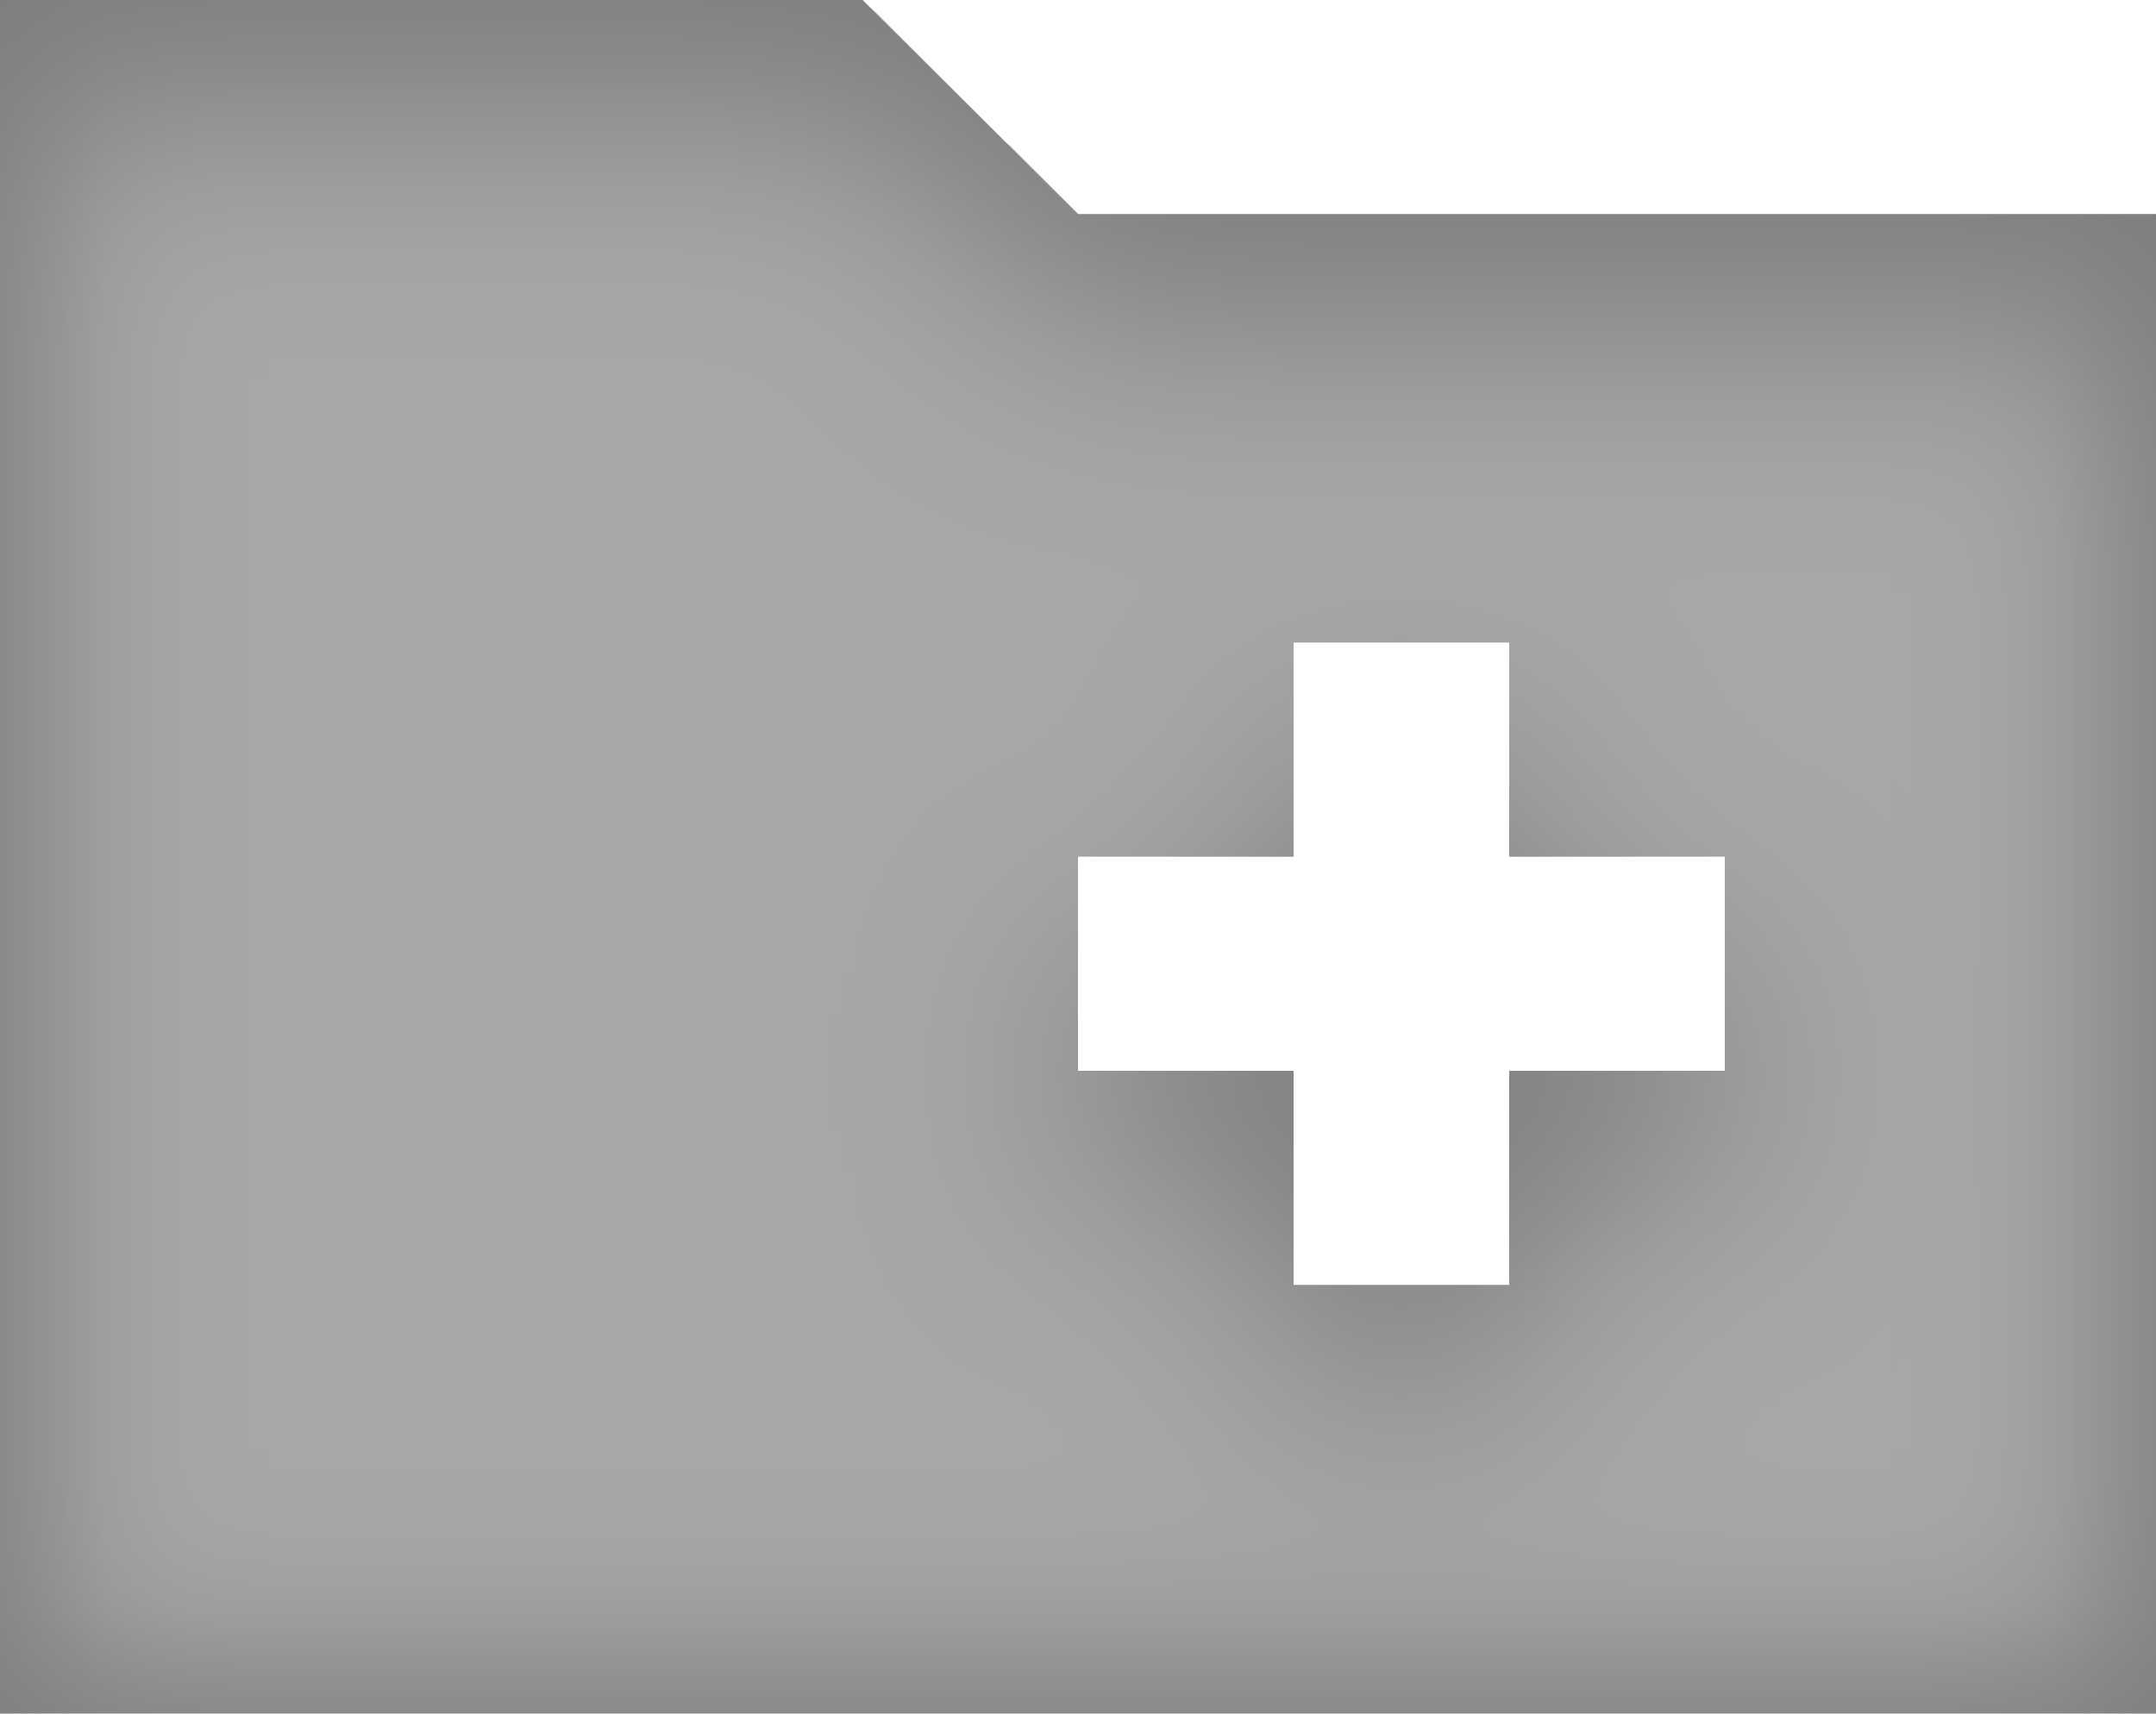
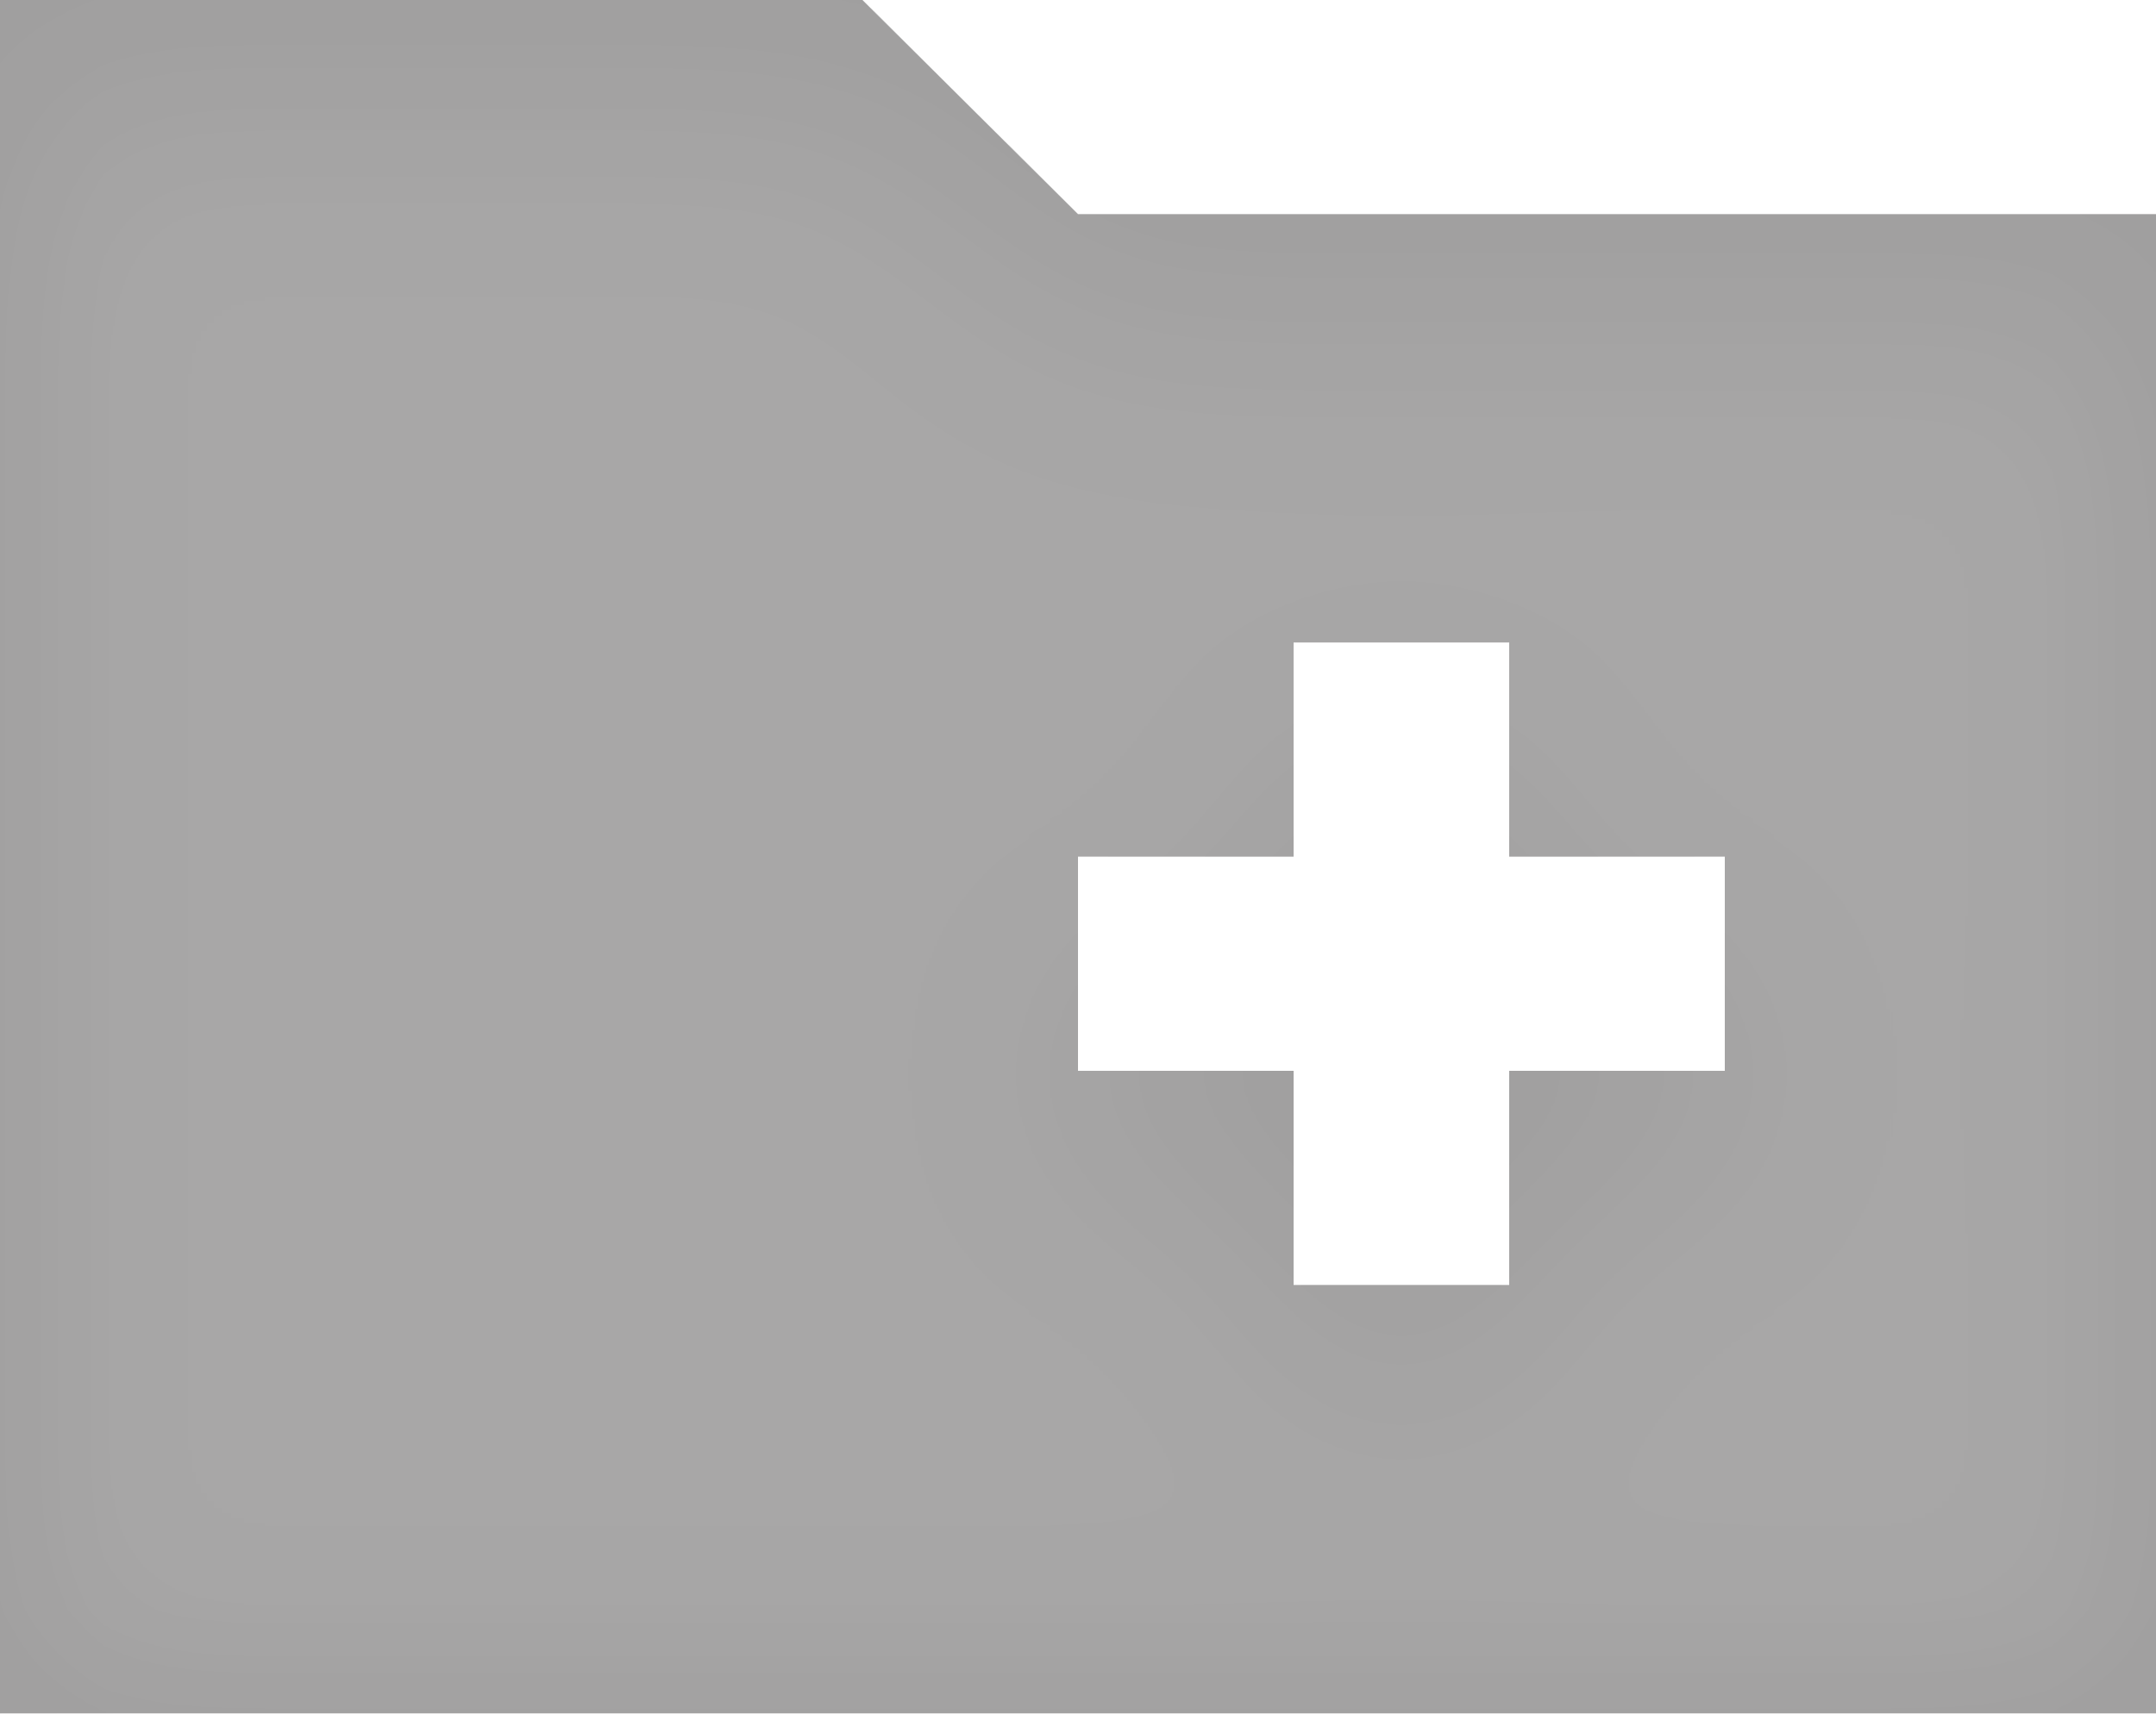
<svg xmlns="http://www.w3.org/2000/svg" width="39" height="31" viewBox="0 0 39 31" fill="none">
  <g filter="url(#filter0_i_126_13)">
    <path d="M23.4 23.25H27.3V19.375H31.2V15.5H27.3V11.625H23.4V15.5H19.5V19.375H23.4V23.25ZM0 31V0H15.6L19.5 3.875H39V31H0Z" fill="#A8A7A7" />
  </g>
  <defs>
    <filter id="filter0_i_126_13" x="0" y="0" width="39" height="33" filterUnits="userSpaceOnUse" color-interpolation-filters="sRGB">
      <feFlood flood-opacity="0" result="BackgroundImageFix" />
      <feBlend mode="normal" in="SourceGraphic" in2="BackgroundImageFix" result="shape" />
      <feColorMatrix in="SourceAlpha" type="matrix" values="0 0 0 0 0 0 0 0 0 0 0 0 0 0 0 0 0 0 127 0" result="hardAlpha" />
      <feOffset dy="2" />
      <feGaussianBlur stdDeviation="2" />
      <feComposite in2="hardAlpha" operator="arithmetic" k2="-1" k3="1" />
-       <feColorMatrix type="matrix" values="0 0 0 0 0 0 0 0 0 0 0 0 0 0 0 0 0 0 0.25 0" />
+       <feColorMatrix type="matrix" values="0 0 0 0 0 0 0 0 0 0 0 0 0 0 0 0 0 0 0.05 0" />
      <feBlend mode="normal" in2="shape" result="effect1_innerShadow_126_13" />
    </filter>
  </defs>
</svg>
